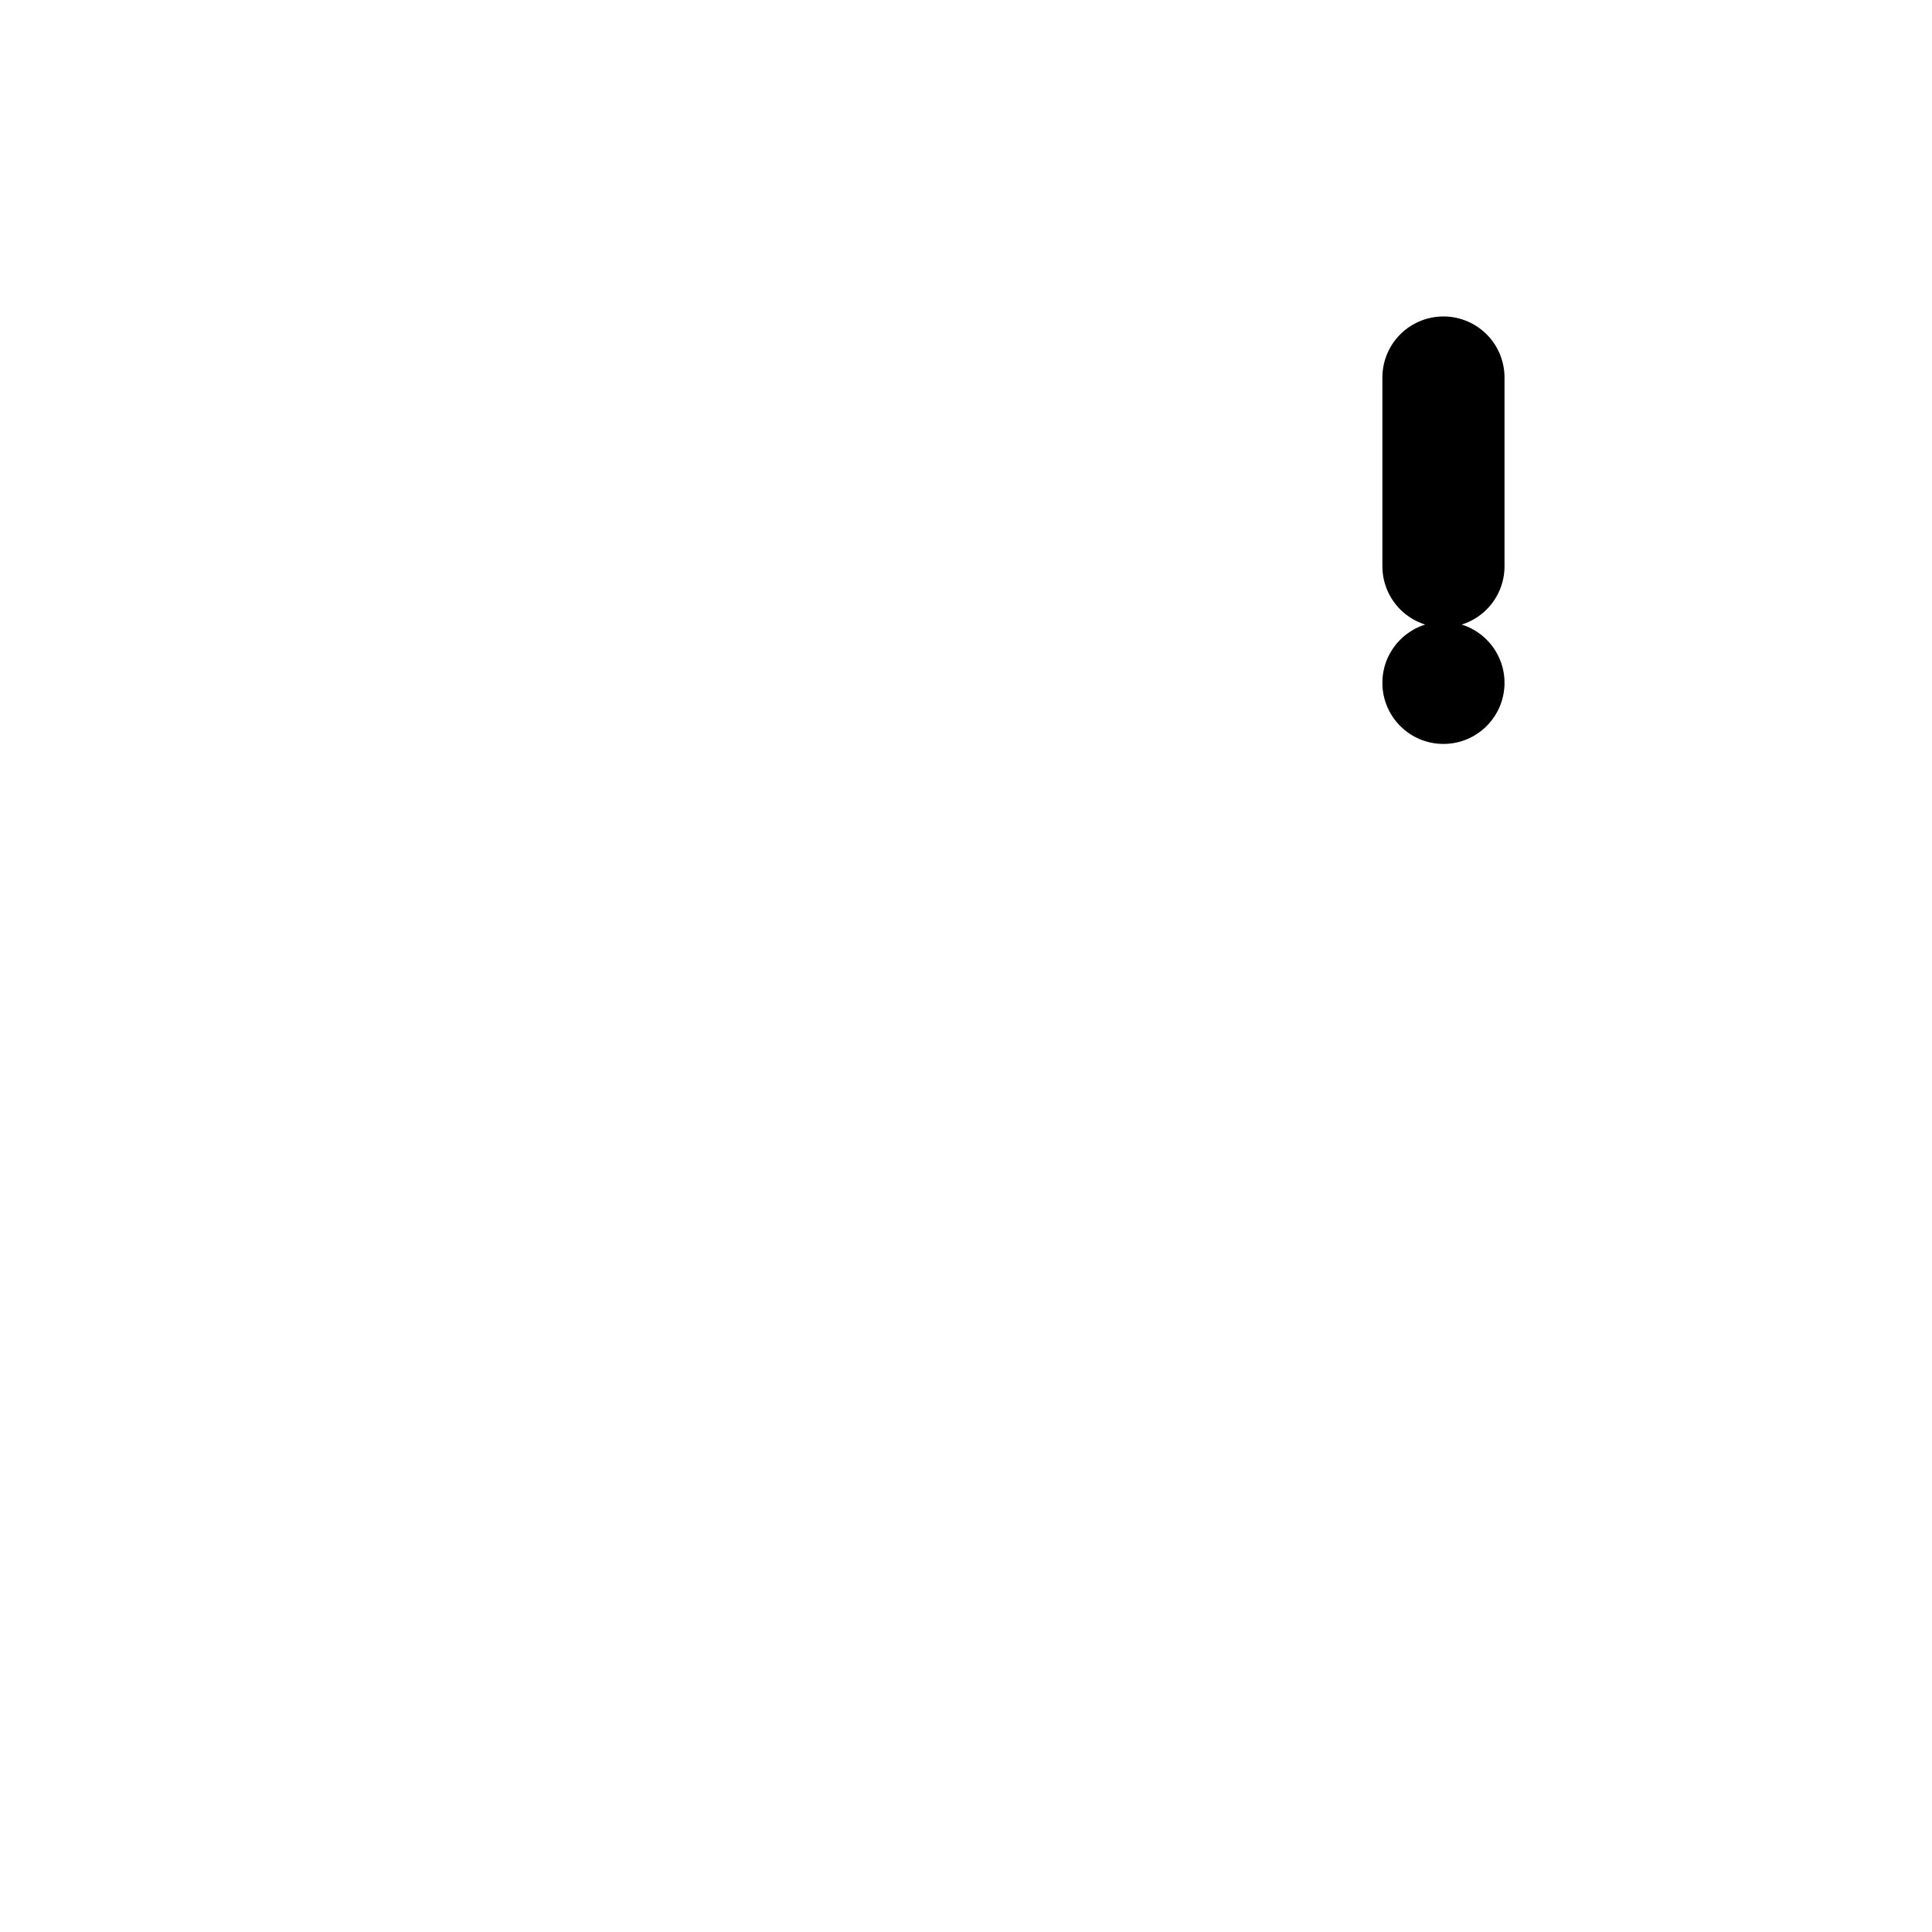
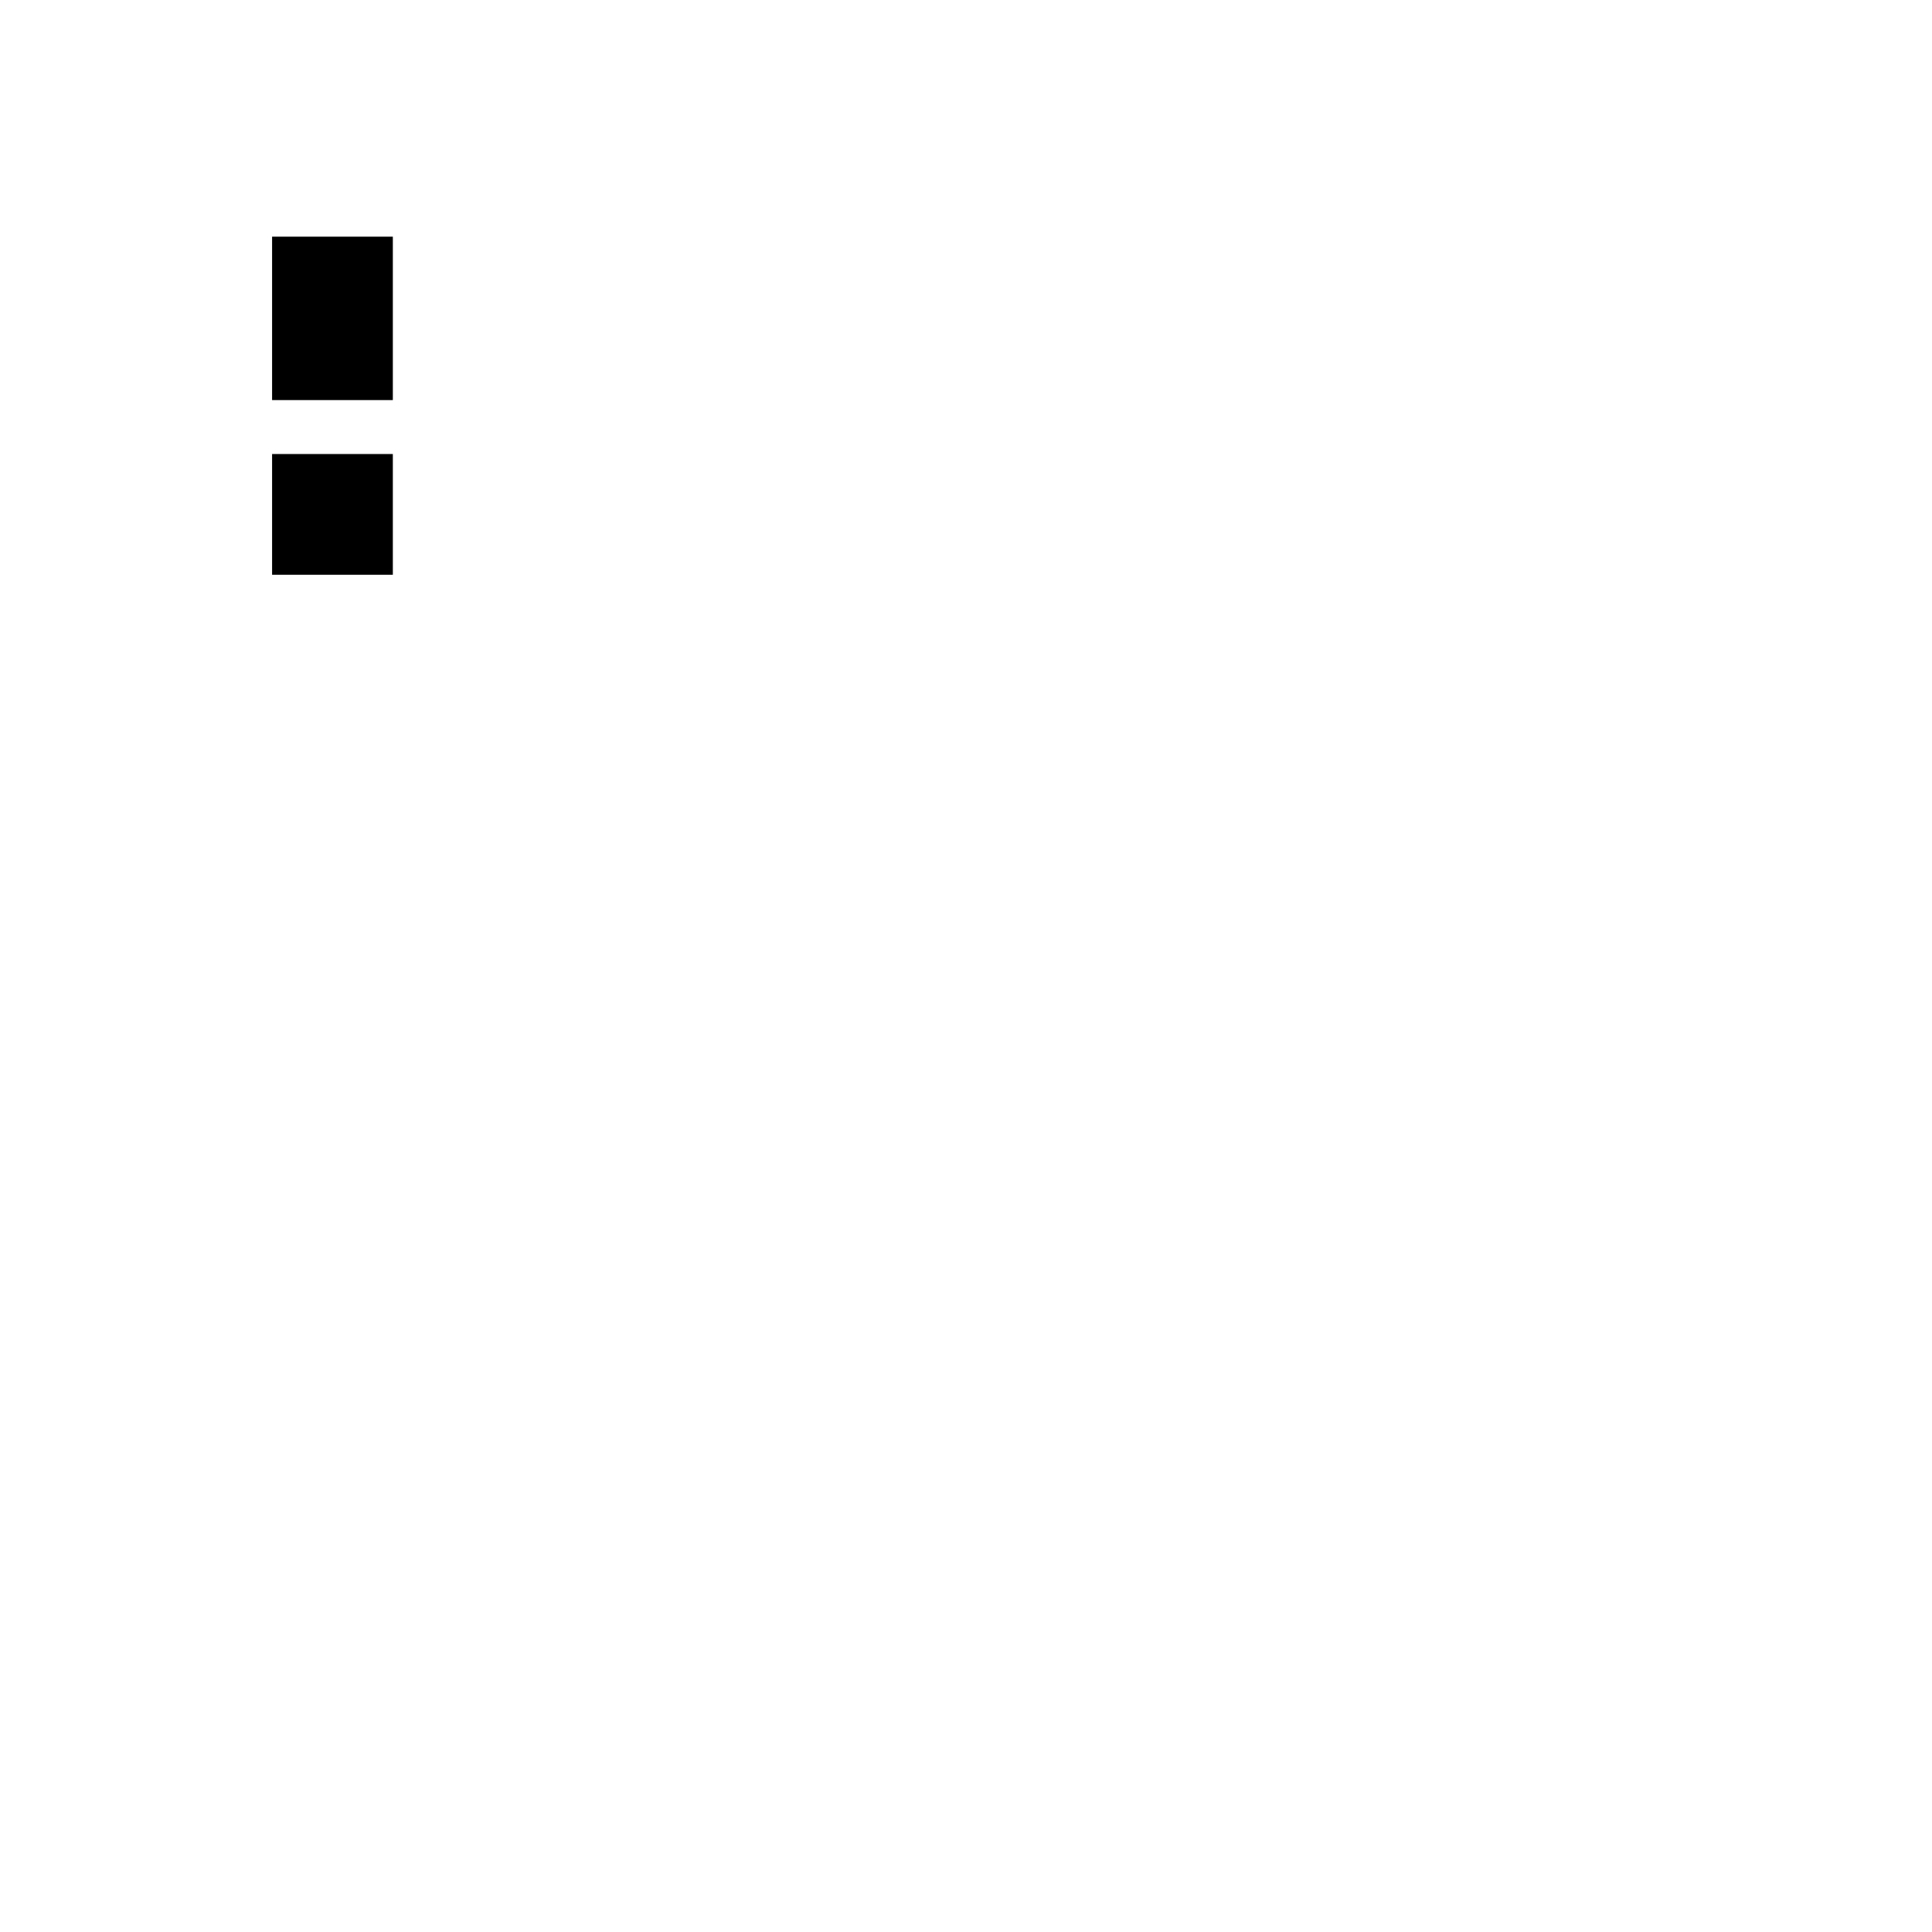
- <svg xmlns="http://www.w3.org/2000/svg" width="24" height="24" viewBox="6.6 5.2 17.4 17.4">
-   <path d="M19.6 8.6v1.7" fill="none" stroke="#000" stroke-width="1.1" stroke-linecap="round" />
-   <circle cx="19.6" cy="11.35" r="0.55" fill="#000" />
+ <svg xmlns="http://www.w3.org/2000/svg" width="24" height="24" viewBox="0 0 24 24">
+   <rect x="3.38" y="2.94" width="1.50" height="2.03" fill="#000" />
+   <rect x="3.38" y="5.64" width="1.50" height="1.50" fill="#000" />
</svg>
